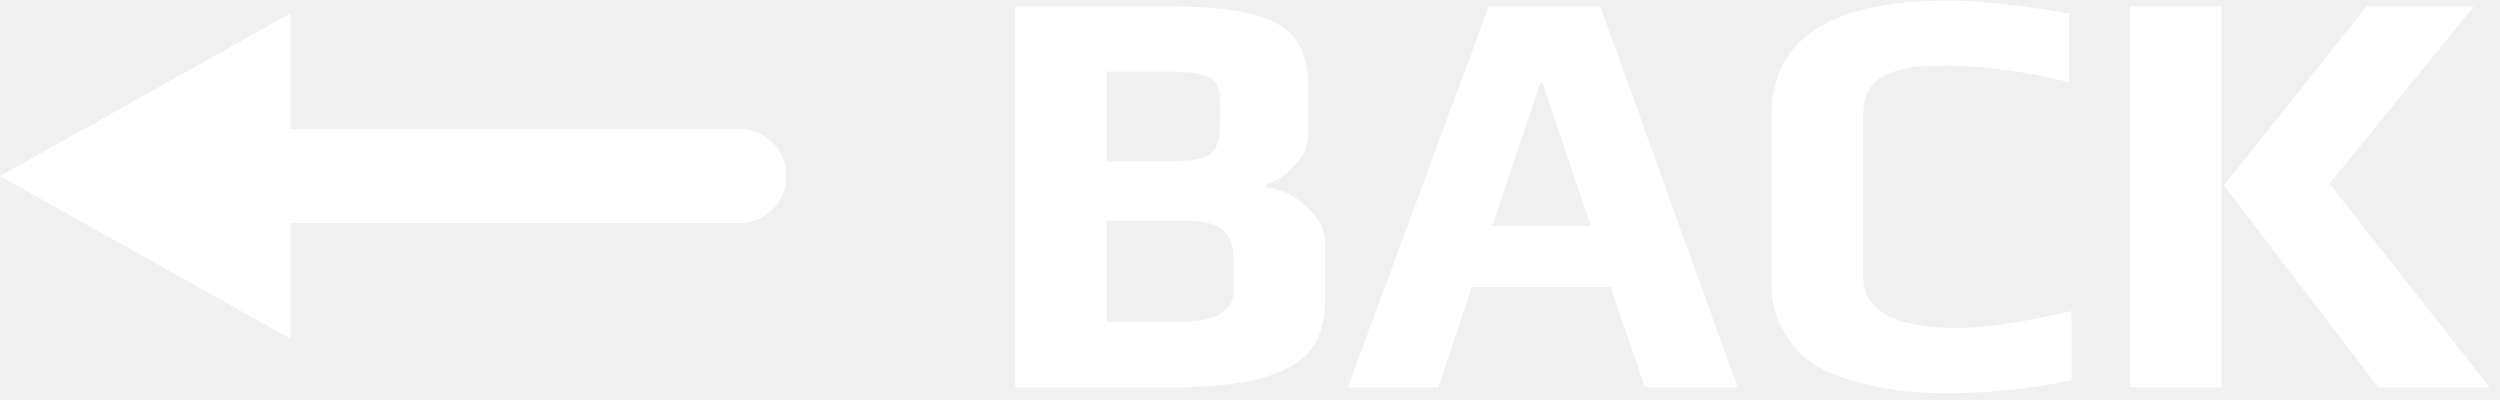
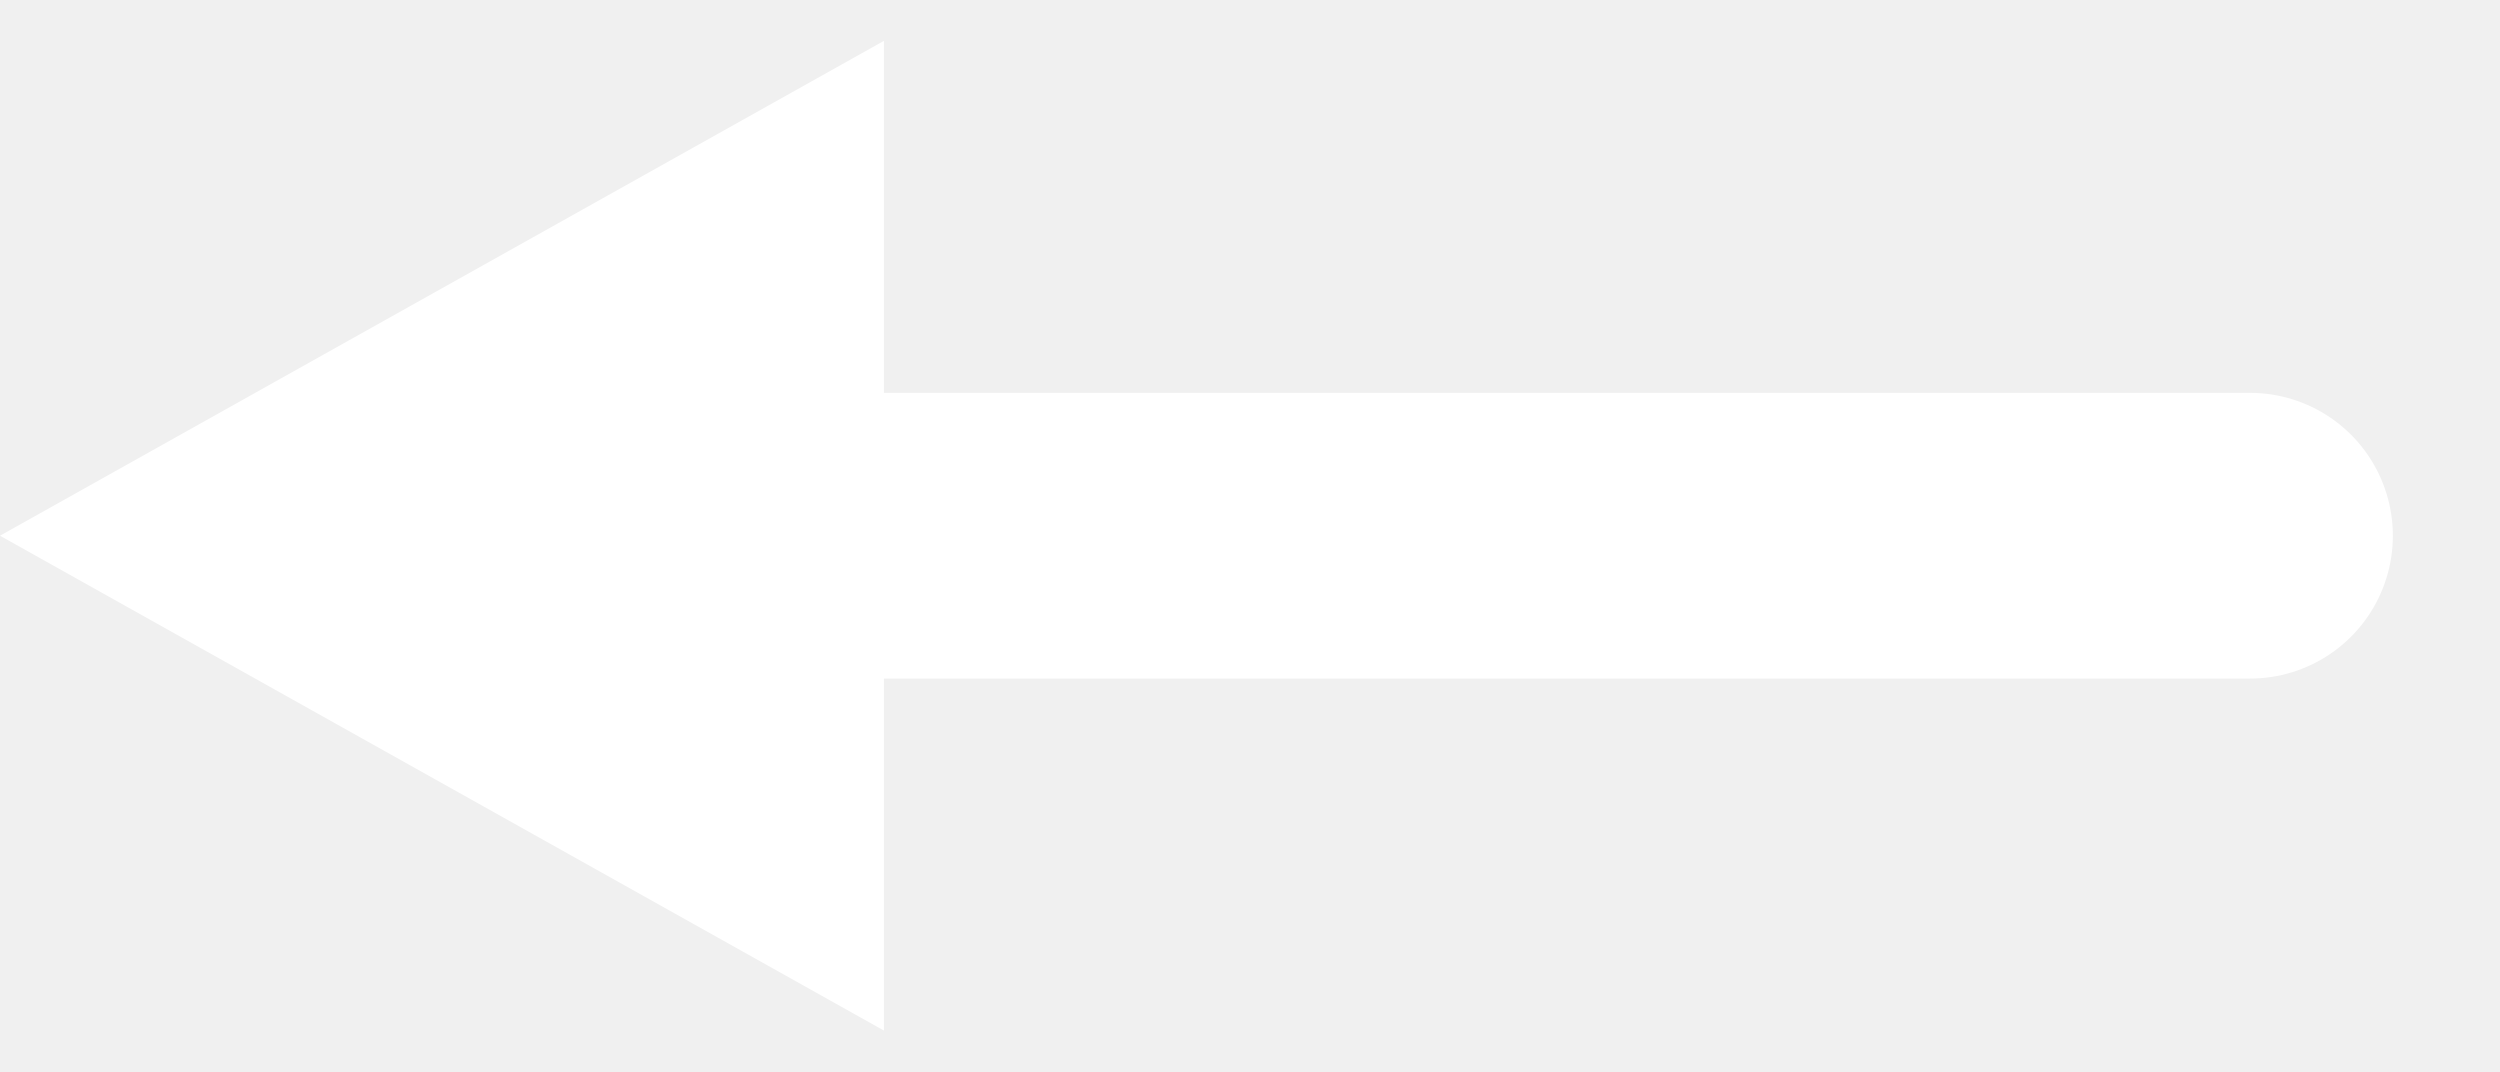
- <svg xmlns="http://www.w3.org/2000/svg" width="213" height="34" viewBox="0 0 213 34" fill="none">
-   <path d="M86.5 0.55H99.65C102.75 0.55 105.133 0.783 106.8 1.25C108.5 1.683 109.7 2.4 110.4 3.4C111.1 4.367 111.45 5.733 111.45 7.5V11.5C111.45 12.4 111.083 13.25 110.35 14.05C109.65 14.85 108.817 15.4 107.85 15.7V15.95C109.117 16.083 110.267 16.633 111.3 17.6C112.367 18.533 112.9 19.583 112.9 20.75V25.75C112.9 28.383 111.85 30.25 109.75 31.35C107.65 32.45 104.4 33 100 33H86.5V0.55ZM99.65 13.75C100.883 13.75 101.8 13.65 102.4 13.45C103 13.25 103.4 12.933 103.6 12.5C103.833 12.033 103.95 11.367 103.95 10.5V8.9C103.95 8.133 103.85 7.567 103.65 7.2C103.45 6.8 103.033 6.517 102.4 6.35C101.8 6.183 100.833 6.1 99.5 6.1H94.3V13.75H99.65ZM99.85 27.45C101.75 27.45 103.1 27.233 103.9 26.8C104.7 26.367 105.1 25.667 105.1 24.7V22.1C105.1 20.9 104.783 20.05 104.15 19.55C103.55 19.05 102.467 18.8 100.9 18.8H94.3V27.45H99.85ZM126.838 0.55H136.338L148.038 33H140.138L137.238 24.45H125.388L122.538 33H114.838L126.838 0.55ZM135.538 19.25L131.438 7.05H131.238L127.138 19.25H135.538ZM165.987 33.5C164.52 33.5 163.203 33.433 162.037 33.3C160.903 33.167 159.653 32.917 158.287 32.55C156.753 32.15 155.487 31.633 154.487 31C153.487 30.333 152.653 29.417 151.987 28.25C151.287 27.083 150.937 25.7 150.937 24.1V9.85C150.937 3.317 155.953 0.05 165.987 0.05C168.553 0.05 171.987 0.417 176.287 1.15V7C172.42 6.067 169.02 5.6 166.087 5.6C164.853 5.6 163.887 5.633 163.187 5.7C162.52 5.767 161.82 5.933 161.087 6.2C159.52 6.733 158.737 7.917 158.737 9.75V23.55C158.737 26.483 161.42 27.95 166.787 27.95C169.087 27.95 172.32 27.467 176.487 26.5V32.4C172.92 33.133 169.42 33.5 165.987 33.5ZM181.471 0.55H189.271V33H181.471V0.55ZM189.471 15.8L201.621 0.55H210.771L198.471 15.65L212.121 33H202.621L189.471 15.8Z" fill="white" />
+ <svg xmlns="http://www.w3.org/2000/svg" width="70" height="30" viewBox="0 0 70 30" fill="">
  <line x1="19" y1="15" x2="63" y2="15" stroke="white" stroke-width="8" stroke-linecap="round" />
  <path d="M-6.99382e-07 15L24.75 1.144L24.75 28.856L-6.99382e-07 15Z" fill="white" />
</svg>
